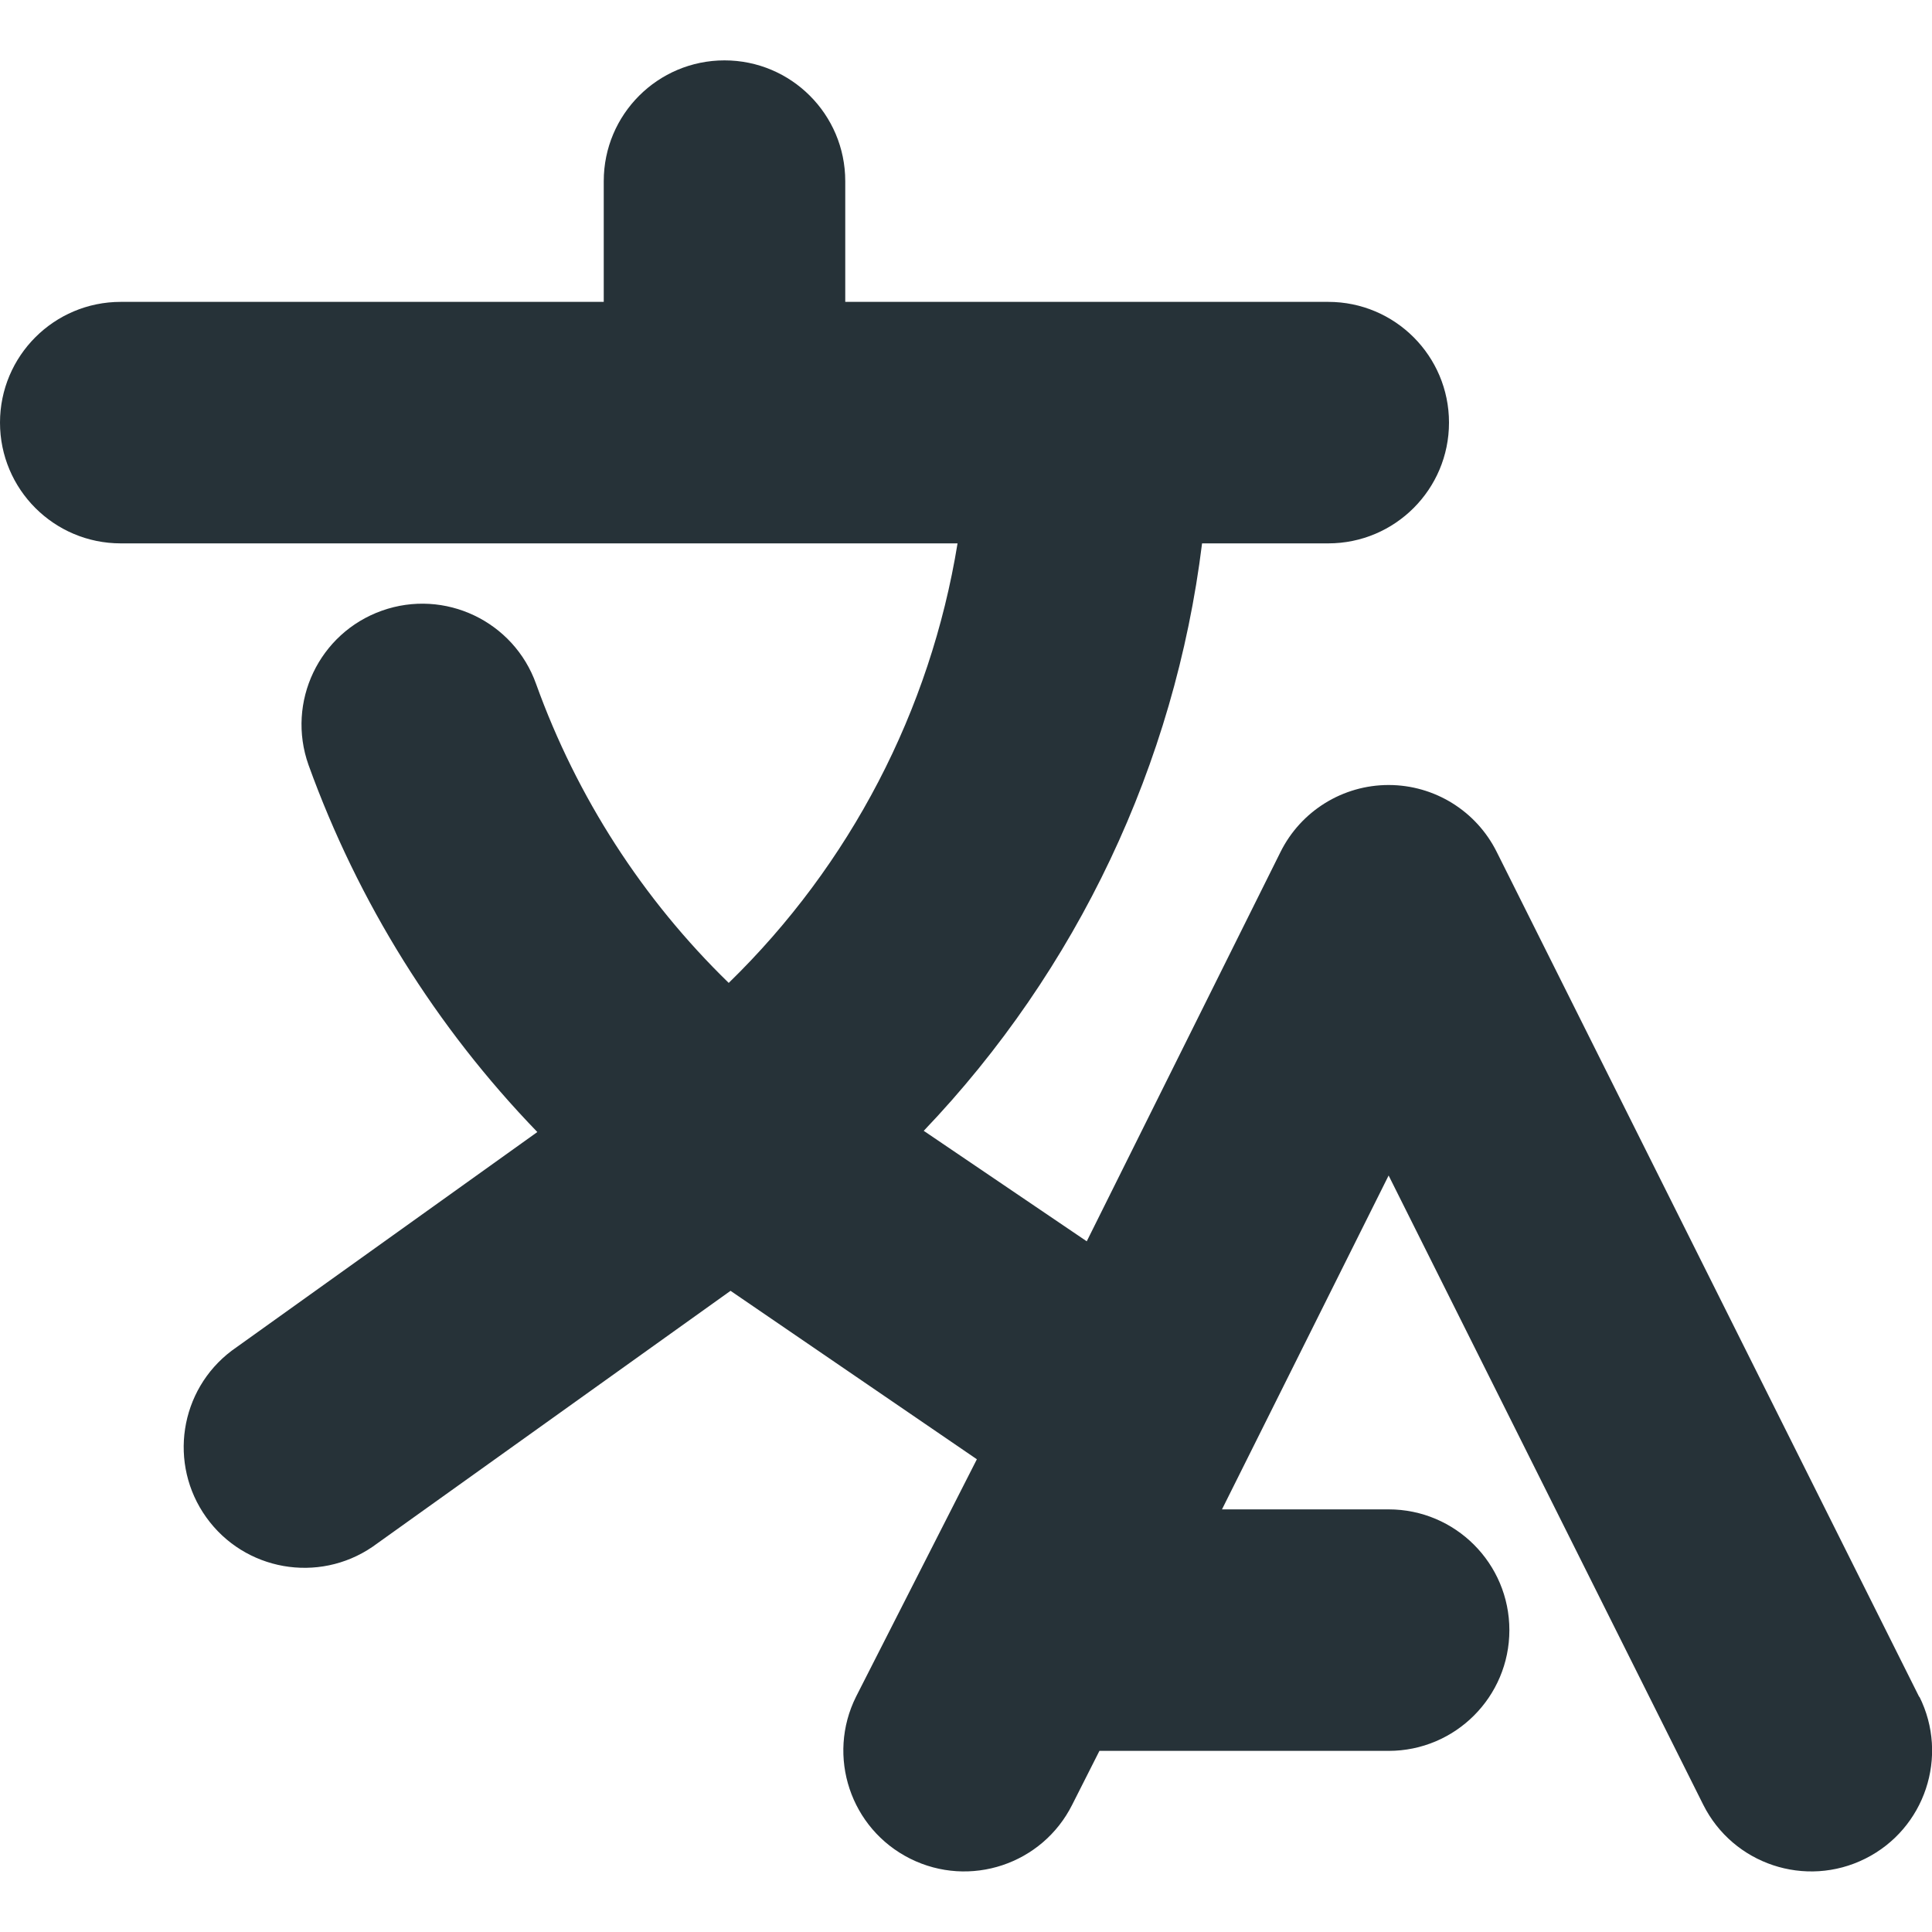
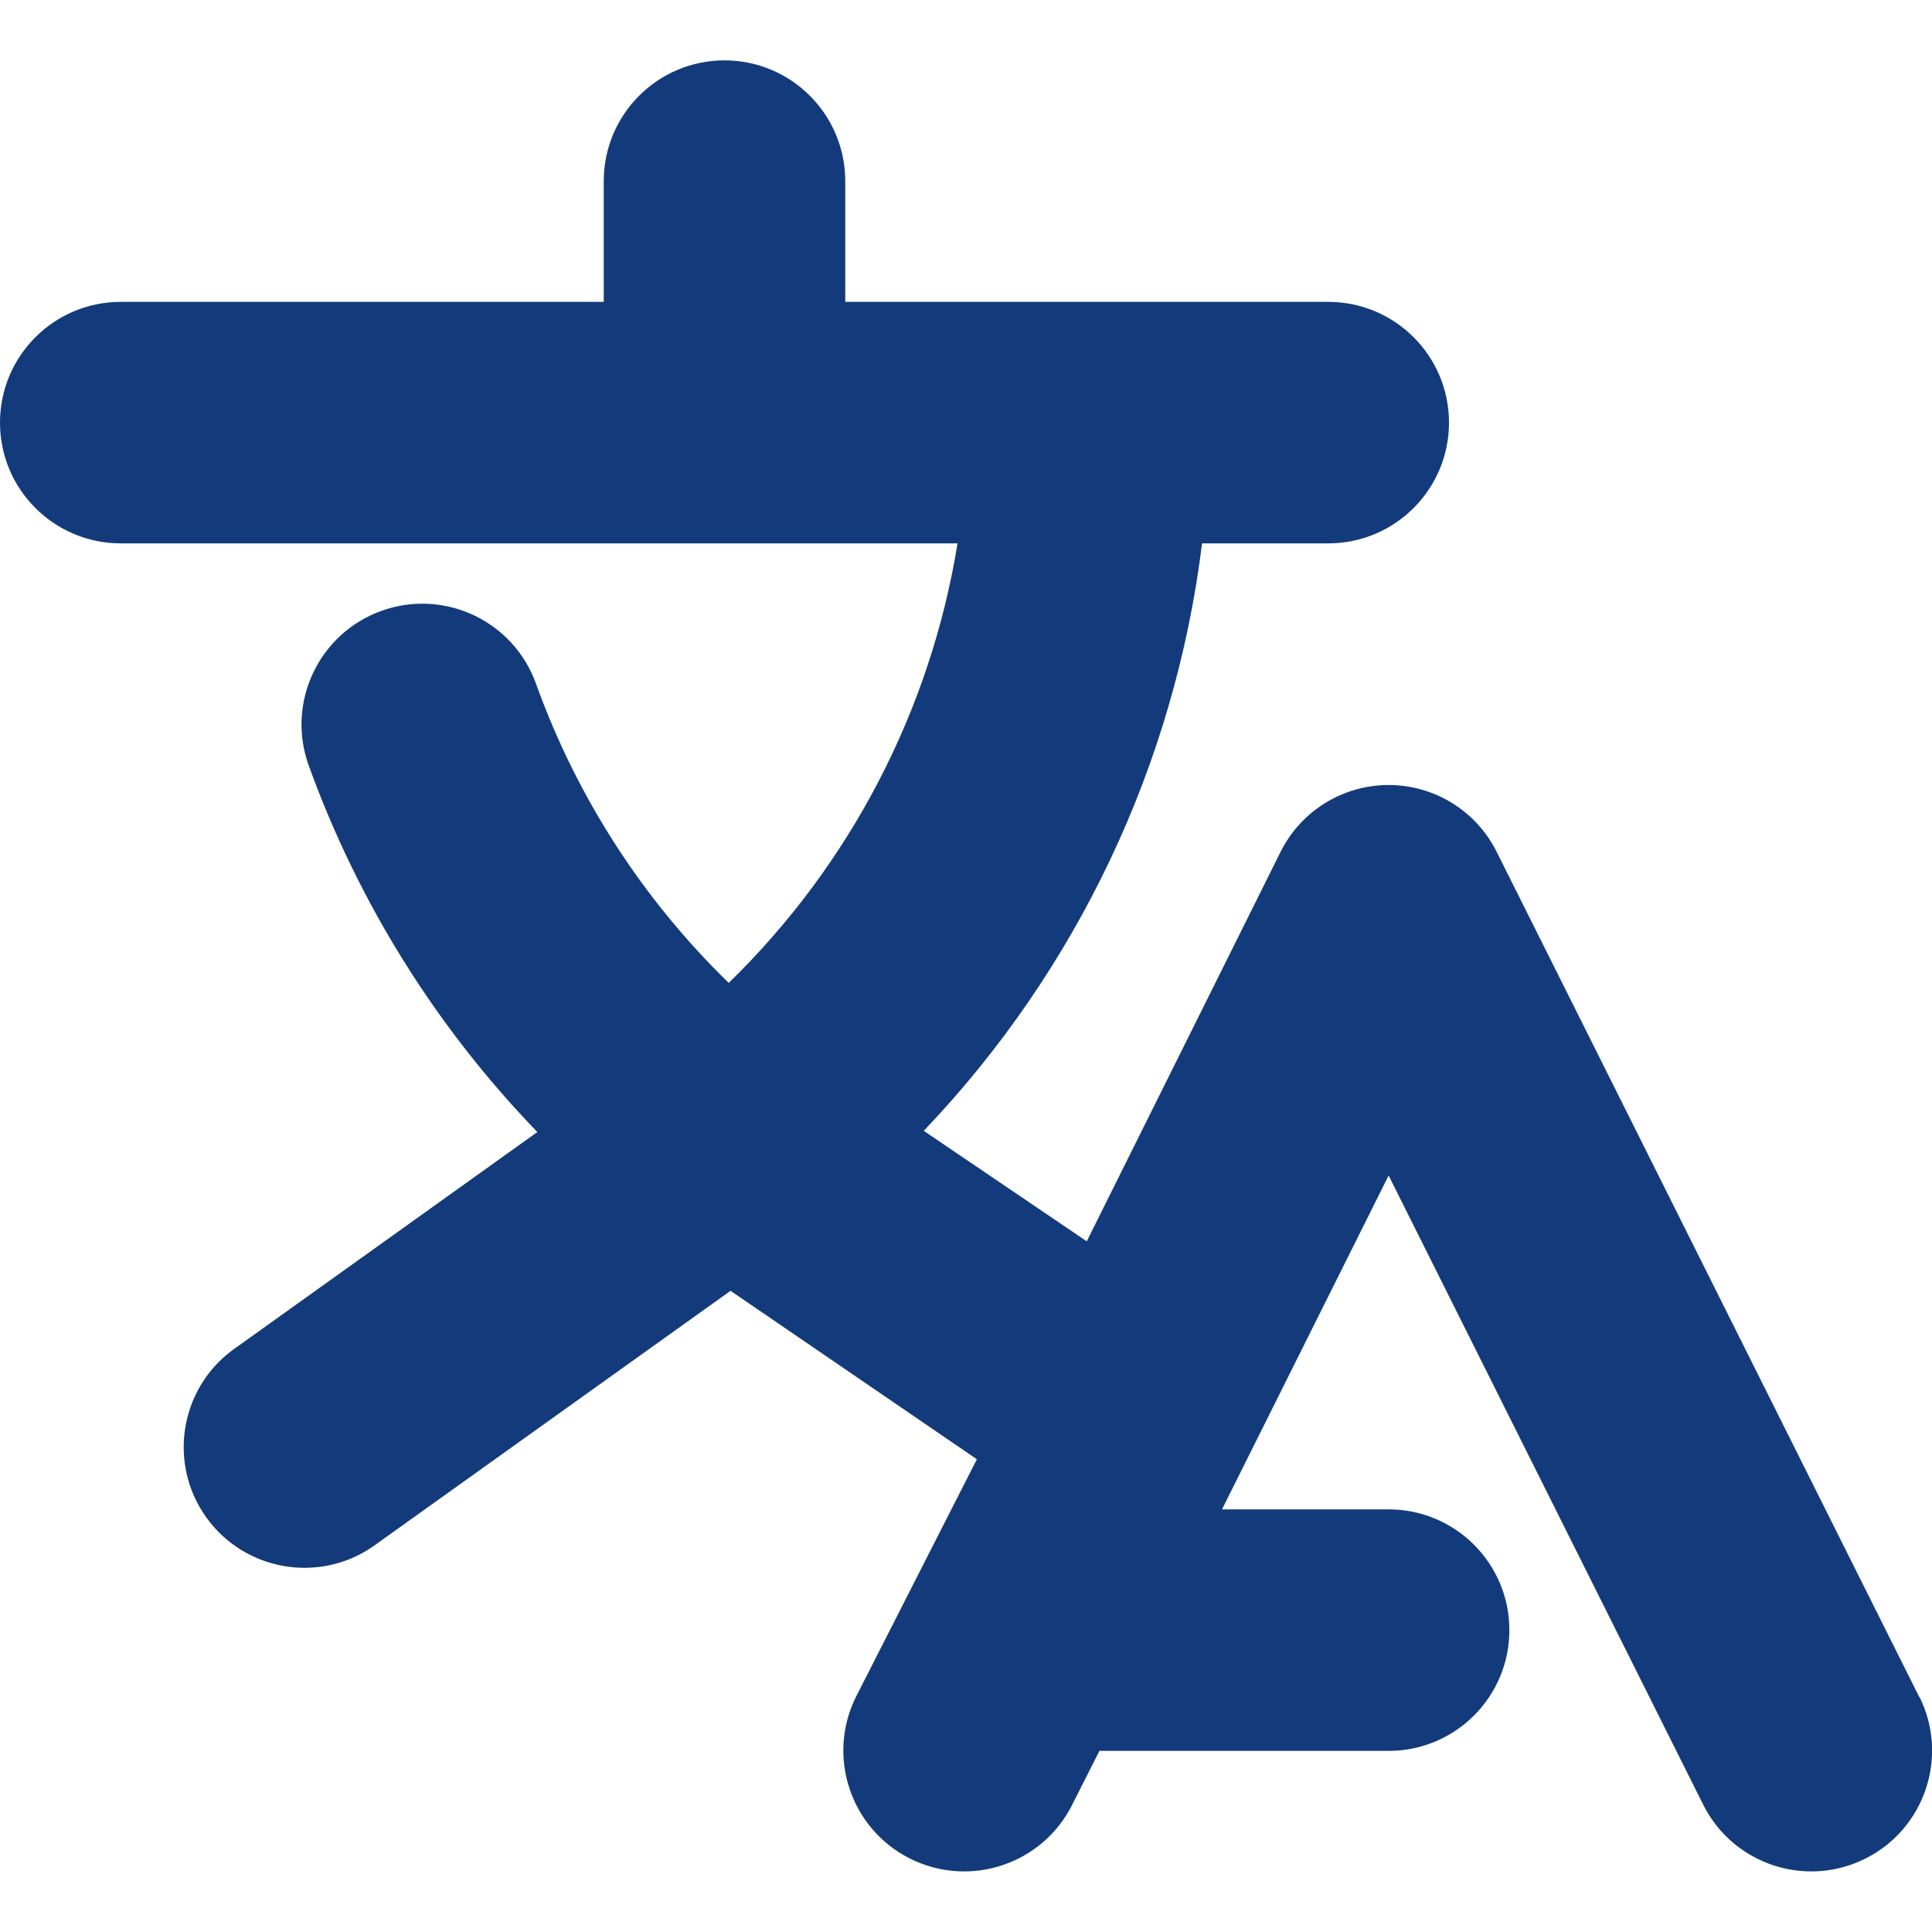
<svg xmlns="http://www.w3.org/2000/svg" data-name="Layer 1" id="Layer_1" viewBox="0 0 32 32" version="1.1">
  <defs id="defs4">
    <style id="style2">.cls-1{fill:#ba63c6;}</style>
  </defs>
-   <path class="cls-1" d="M31.79,28.11l-7-14a2,2,0,0,0-3.58,0L18,20.56,15.3,18.73A17.13,17.13,0,0,0,19.91,9H22a2,2,0,0,0,0-4H14V3a2,2,0,0,0-4,0V5H2A2,2,0,0,0,2,9H15.86a13.09,13.09,0,0,1-3.79,7.28,13.09,13.09,0,0,1-3.19-4.95,2,2,0,1,0-3.77,1.34A17.1,17.1,0,0,0,8.9,18.75L3.84,22.37a2,2,0,0,0,2.33,3.25l5.93-4.24,4.08,2.79-2,3.93a2,2,0,0,0,3.58,1.79l.45-.89H23a2,2,0,0,0,0-4H20.24L23,19.47l5.21,10.42a2,2,0,0,0,3.58-1.79Z" id="path8" style="fill:#263238;fill-opacity:1" />
+   <path class="cls-1" d="M31.79,28.11l-7-14a2,2,0,0,0-3.58,0L18,20.56,15.3,18.73A17.13,17.13,0,0,0,19.91,9H22a2,2,0,0,0,0-4H14V3a2,2,0,0,0-4,0V5H2A2,2,0,0,0,2,9H15.86a13.09,13.09,0,0,1-3.79,7.28,13.09,13.09,0,0,1-3.19-4.95,2,2,0,1,0-3.77,1.34A17.1,17.1,0,0,0,8.9,18.75L3.84,22.37a2,2,0,0,0,2.33,3.25l5.93-4.24,4.08,2.79-2,3.93a2,2,0,0,0,3.58,1.79l.45-.89H23a2,2,0,0,0,0-4H20.24L23,19.47l5.21,10.42a2,2,0,0,0,3.58-1.79Z" id="path8" style="fill:#133b7b;fill-opacity:1" />
</svg>
